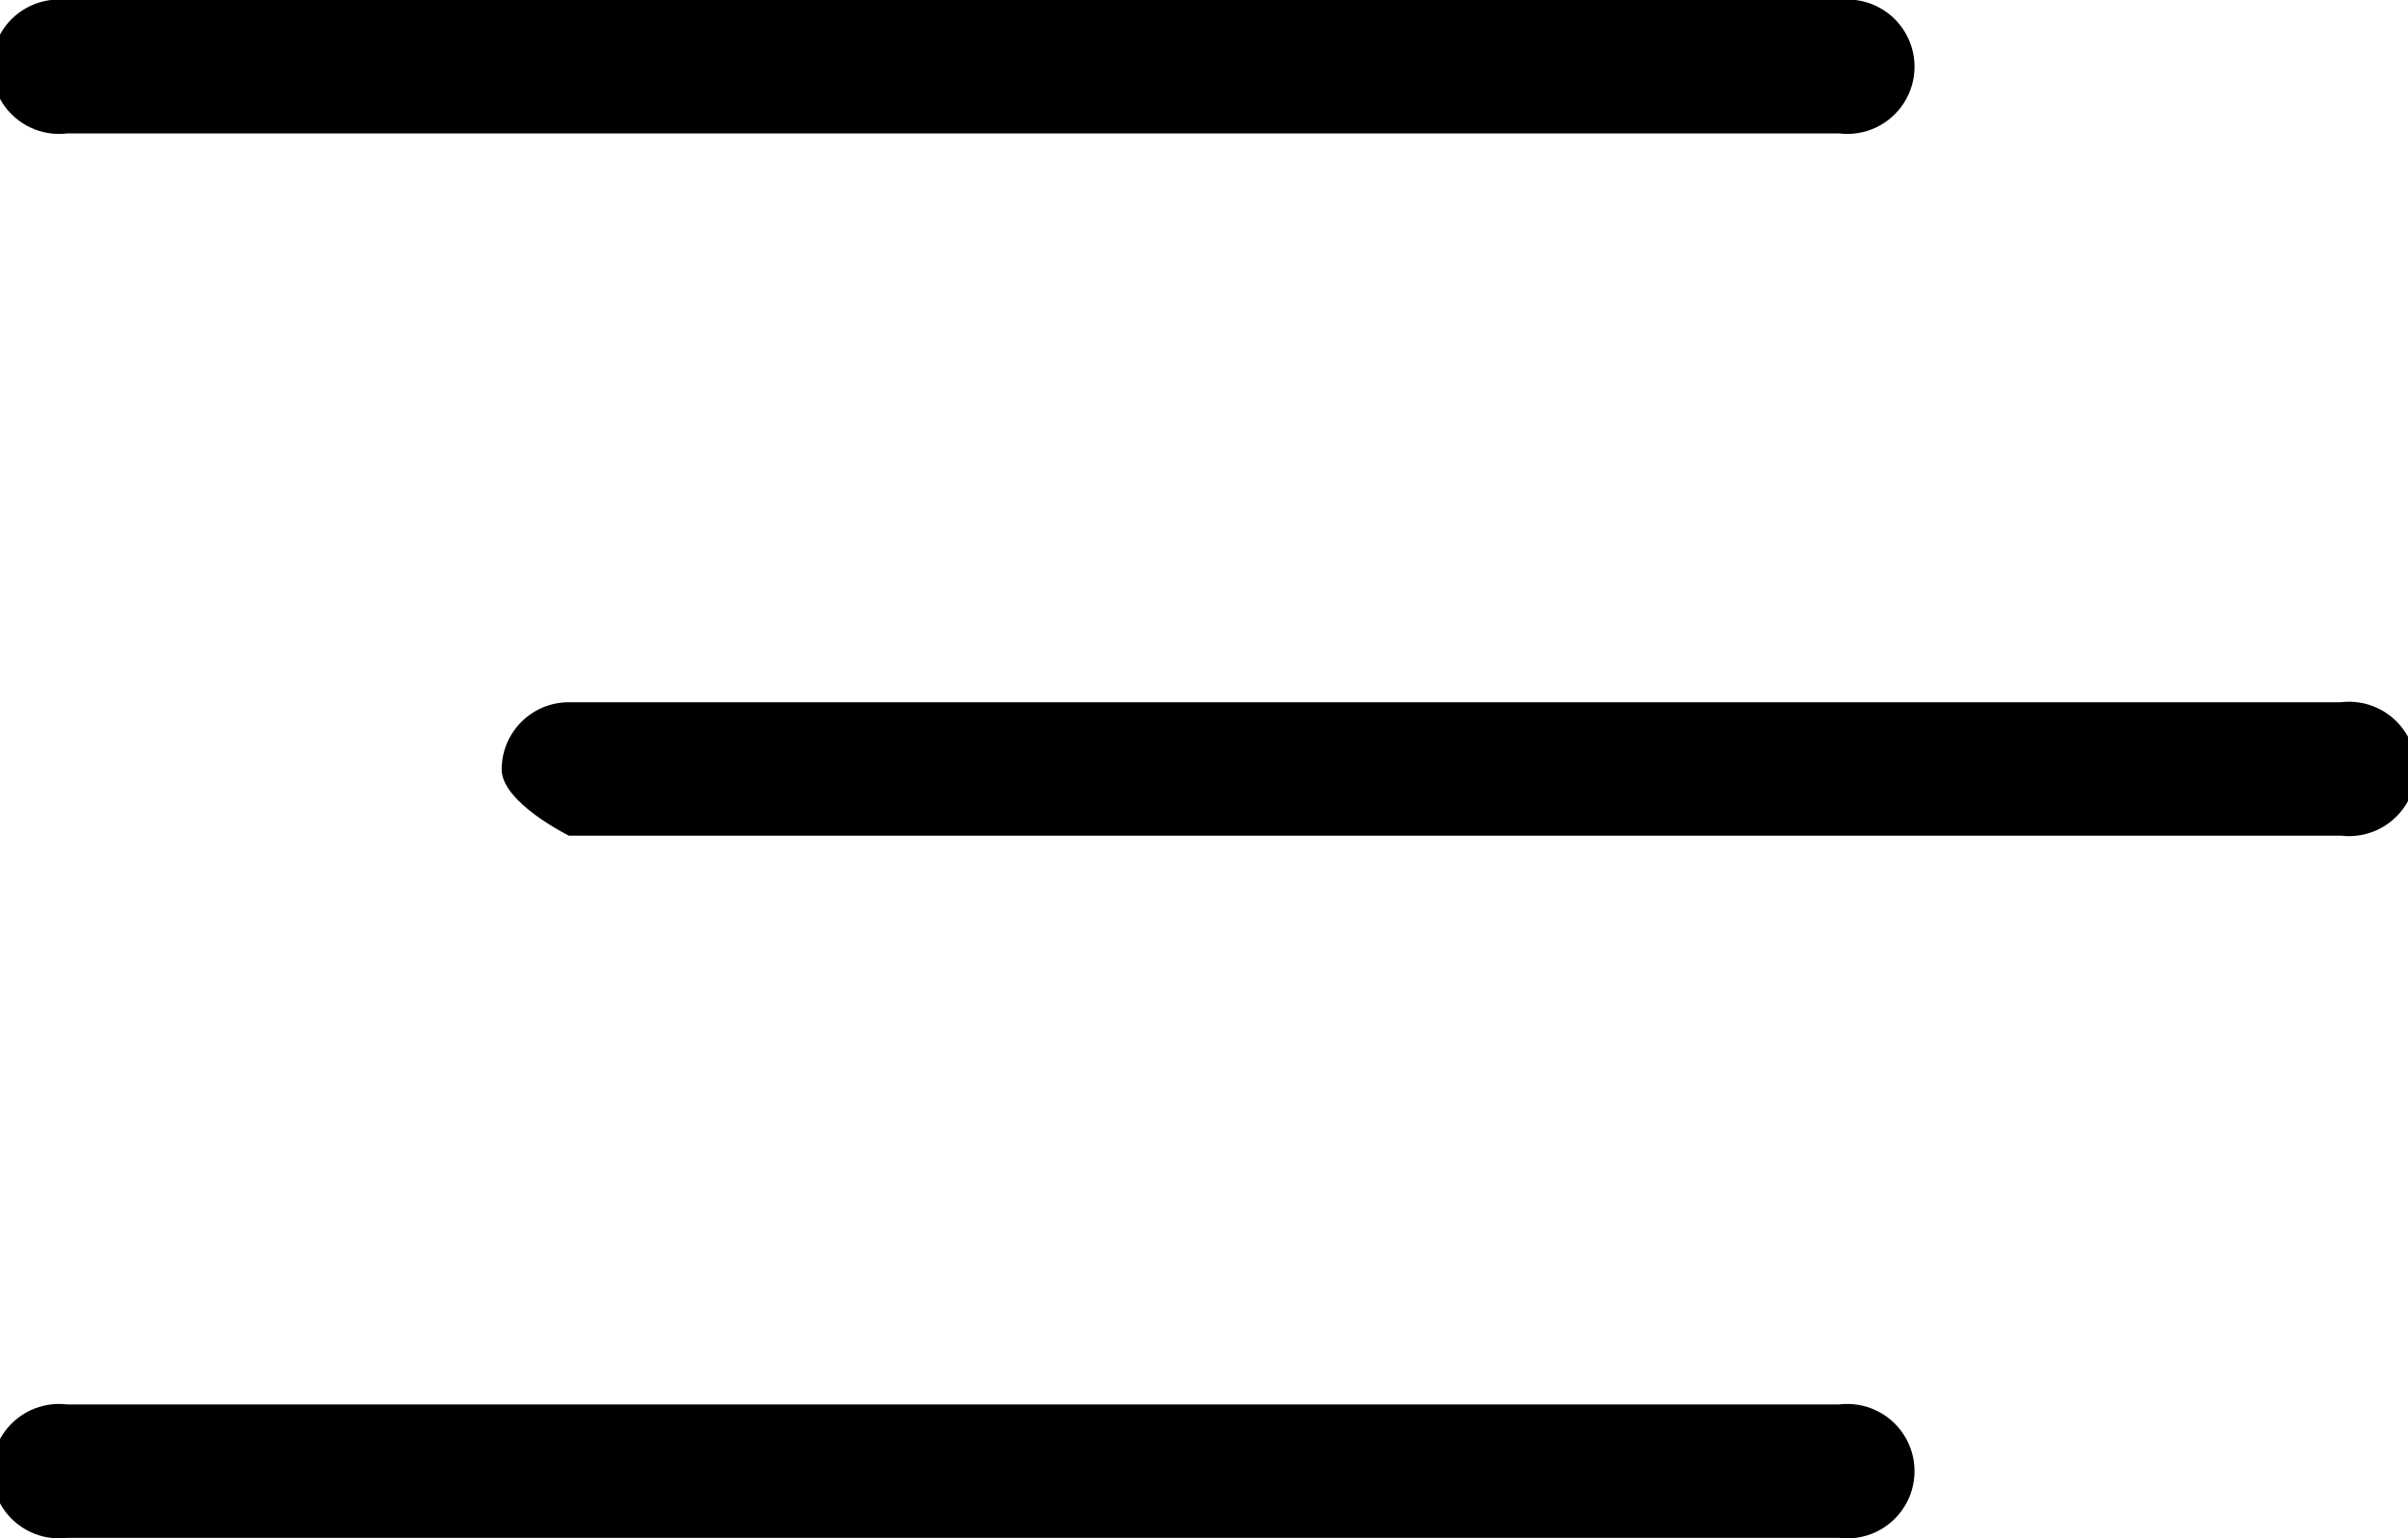
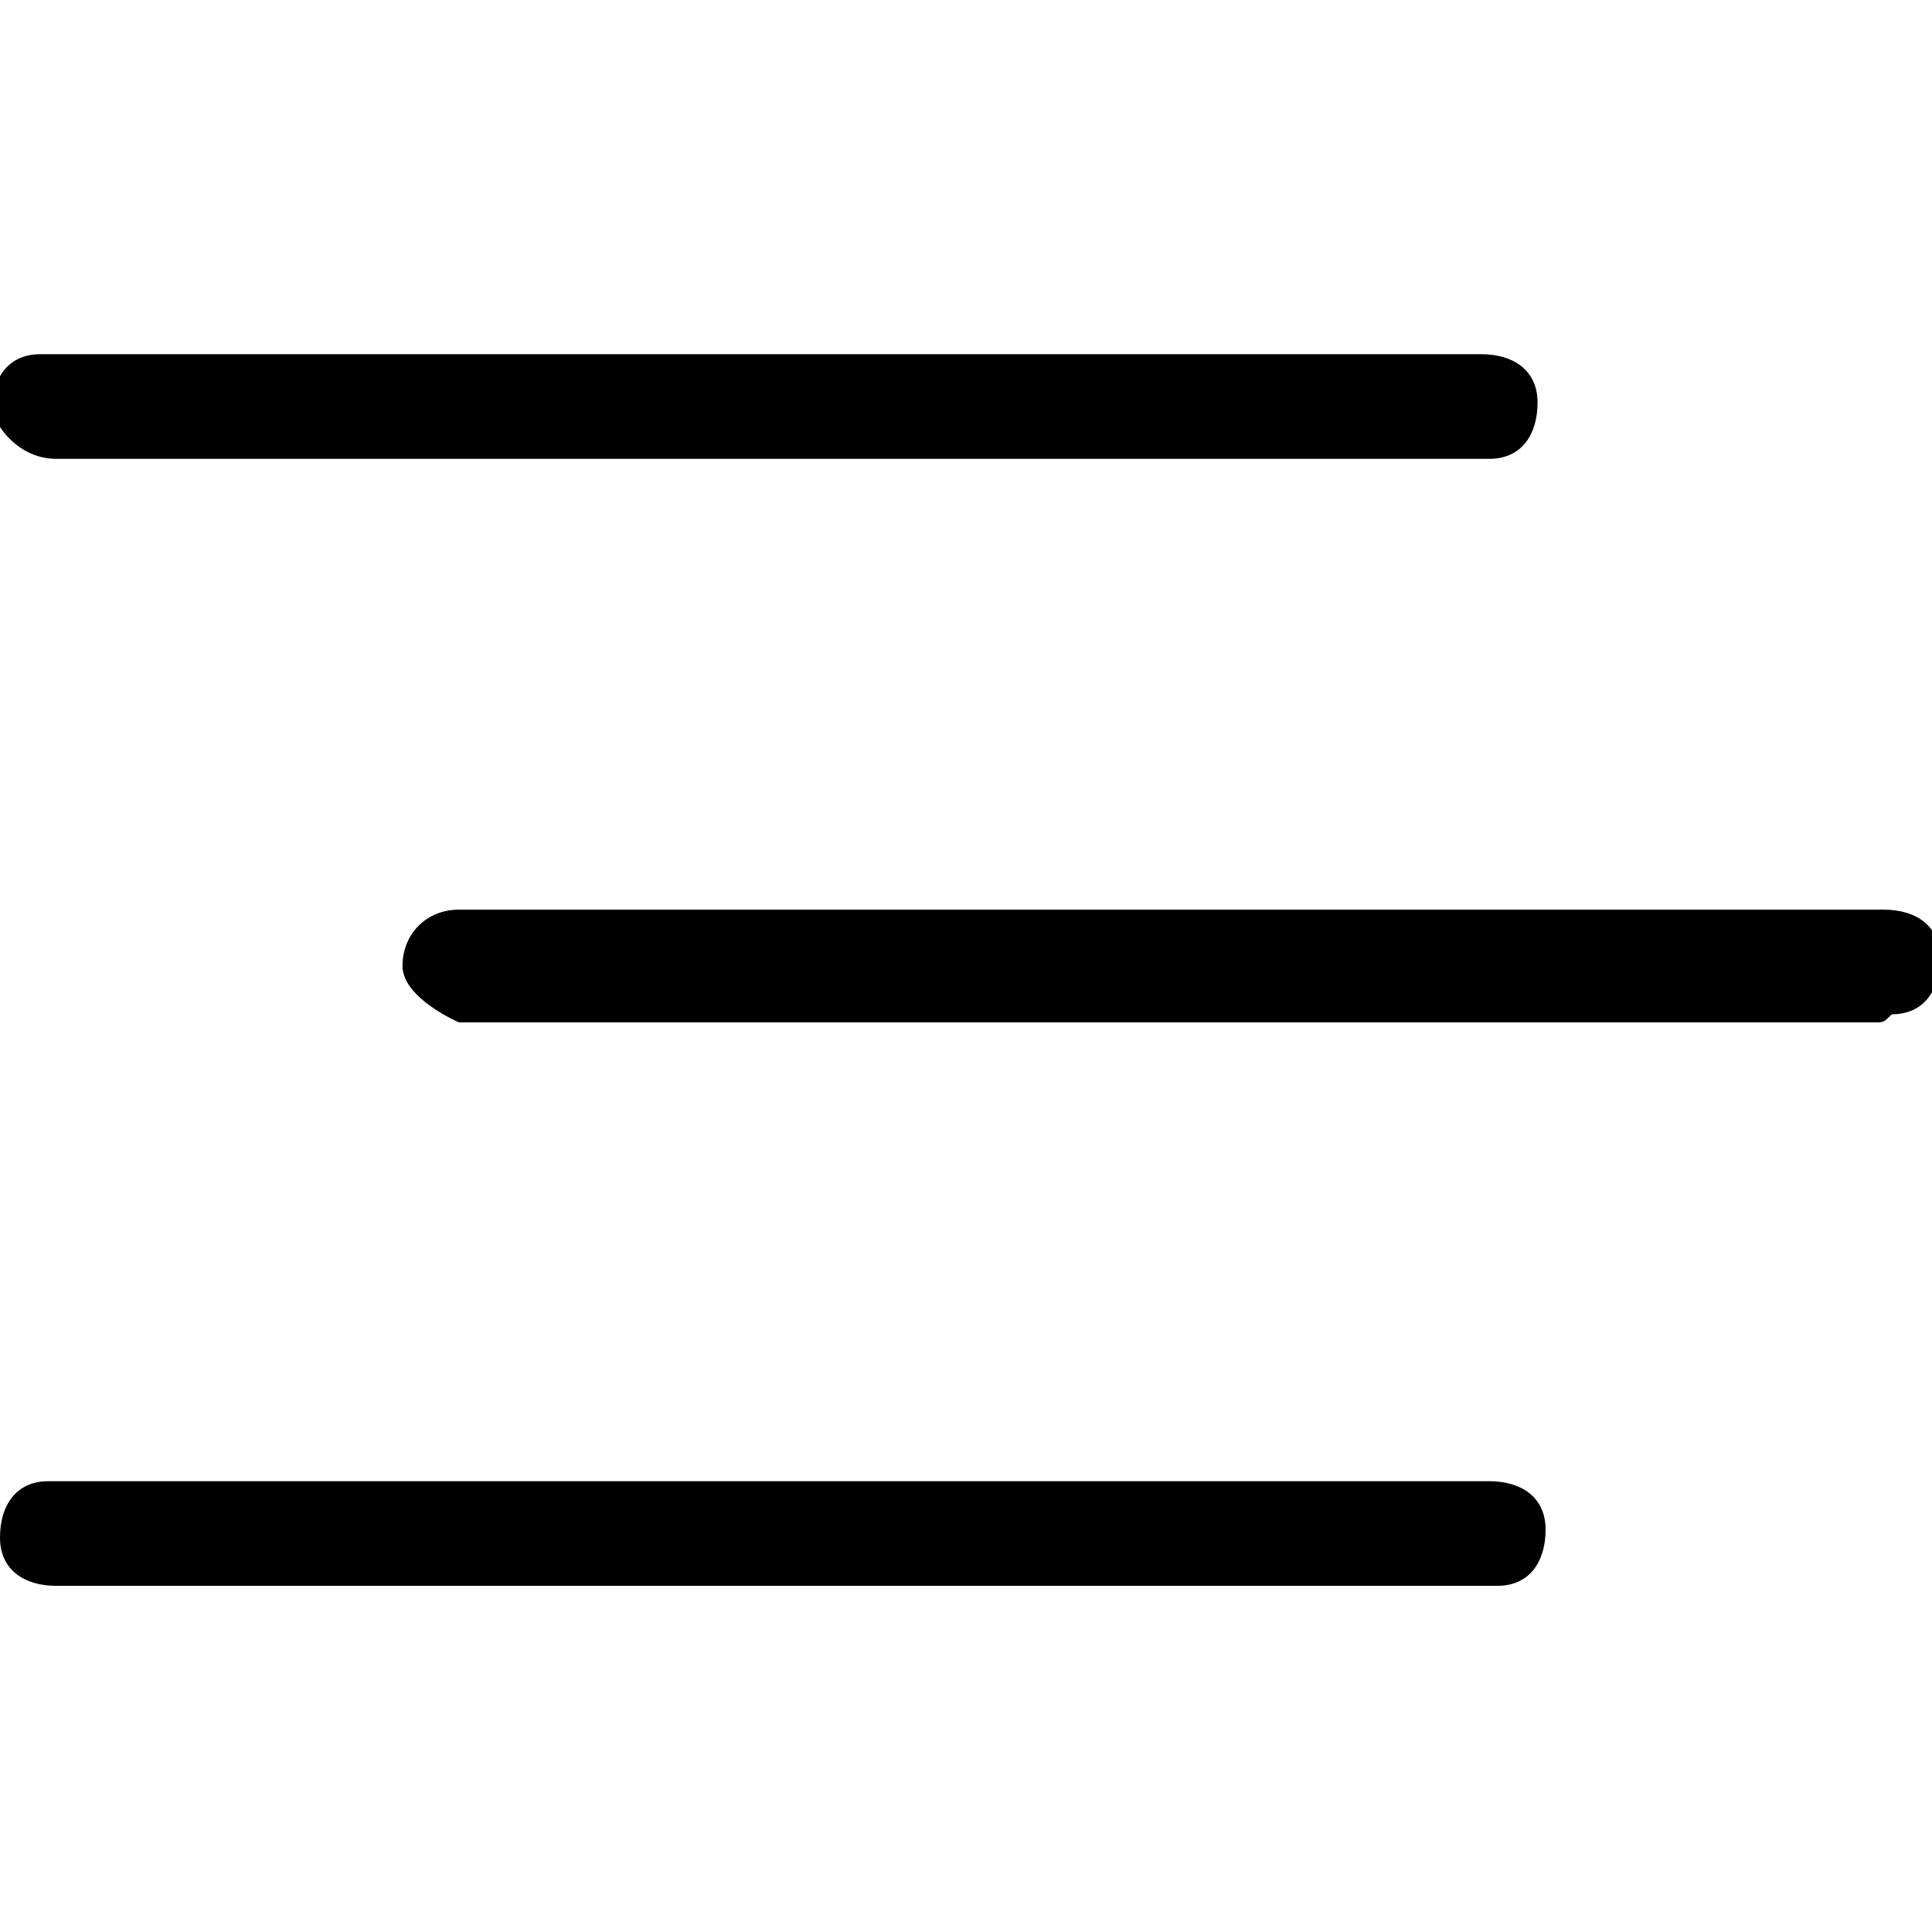
- <svg xmlns="http://www.w3.org/2000/svg" viewBox="0 0 24 15.33">
-   <g id="Layer_2" data-name="Layer 2">
-     <g id="Filled_Icons" data-name="Filled Icons">
-       <path d="M18.33,15.33H.67A.67.67,0,1,1,.67,14H18.33a.67.67,0,1,1,0,1.33Zm5-7H5.67S5,8,5,7.67A.67.67,0,0,1,5.67,7H23.33a.67.67,0,1,1,0,1.33Zm-5-7H.67A.67.67,0,1,1,.67,0H18.33a.67.67,0,1,1,0,1.33Z" />
+ <svg xmlns="http://www.w3.org/2000/svg" version="1.1" id="Layer_1" x="0px" y="0px" viewBox="0 0 24 24" style="enable-background:new 0 0 24 24;" xml:space="preserve">
+   <g id="Layer_2">
+     <g id="Filled_Icons">
+       <path d="M18.3,19.7H0.7c-0.4,0-0.7-0.2-0.7-0.6s0.2-0.7,0.6-0.7c0.1,0,0.1,0,0.2,0h17.7c0.4,0,0.7,0.2,0.7,0.6s-0.2,0.7-0.6,0.7    C18.4,19.7,18.4,19.7,18.3,19.7z M23.3,12.7H5.7c0,0-0.7-0.3-0.7-0.7s0.3-0.7,0.7-0.7l0,0h17.7c0.4,0,0.7,0.2,0.7,0.6    s-0.2,0.7-0.6,0.7C23.4,12.7,23.4,12.7,23.3,12.7z M18.3,5.7H0.7C0.3,5.7,0,5.4-0.1,5.1c0-0.4,0.2-0.7,0.6-0.7c0.1,0,0.1,0,0.2,0    h17.7c0.4,0,0.7,0.2,0.7,0.6s-0.2,0.7-0.6,0.7C18.4,5.7,18.4,5.7,18.3,5.7z" />
    </g>
  </g>
</svg>
